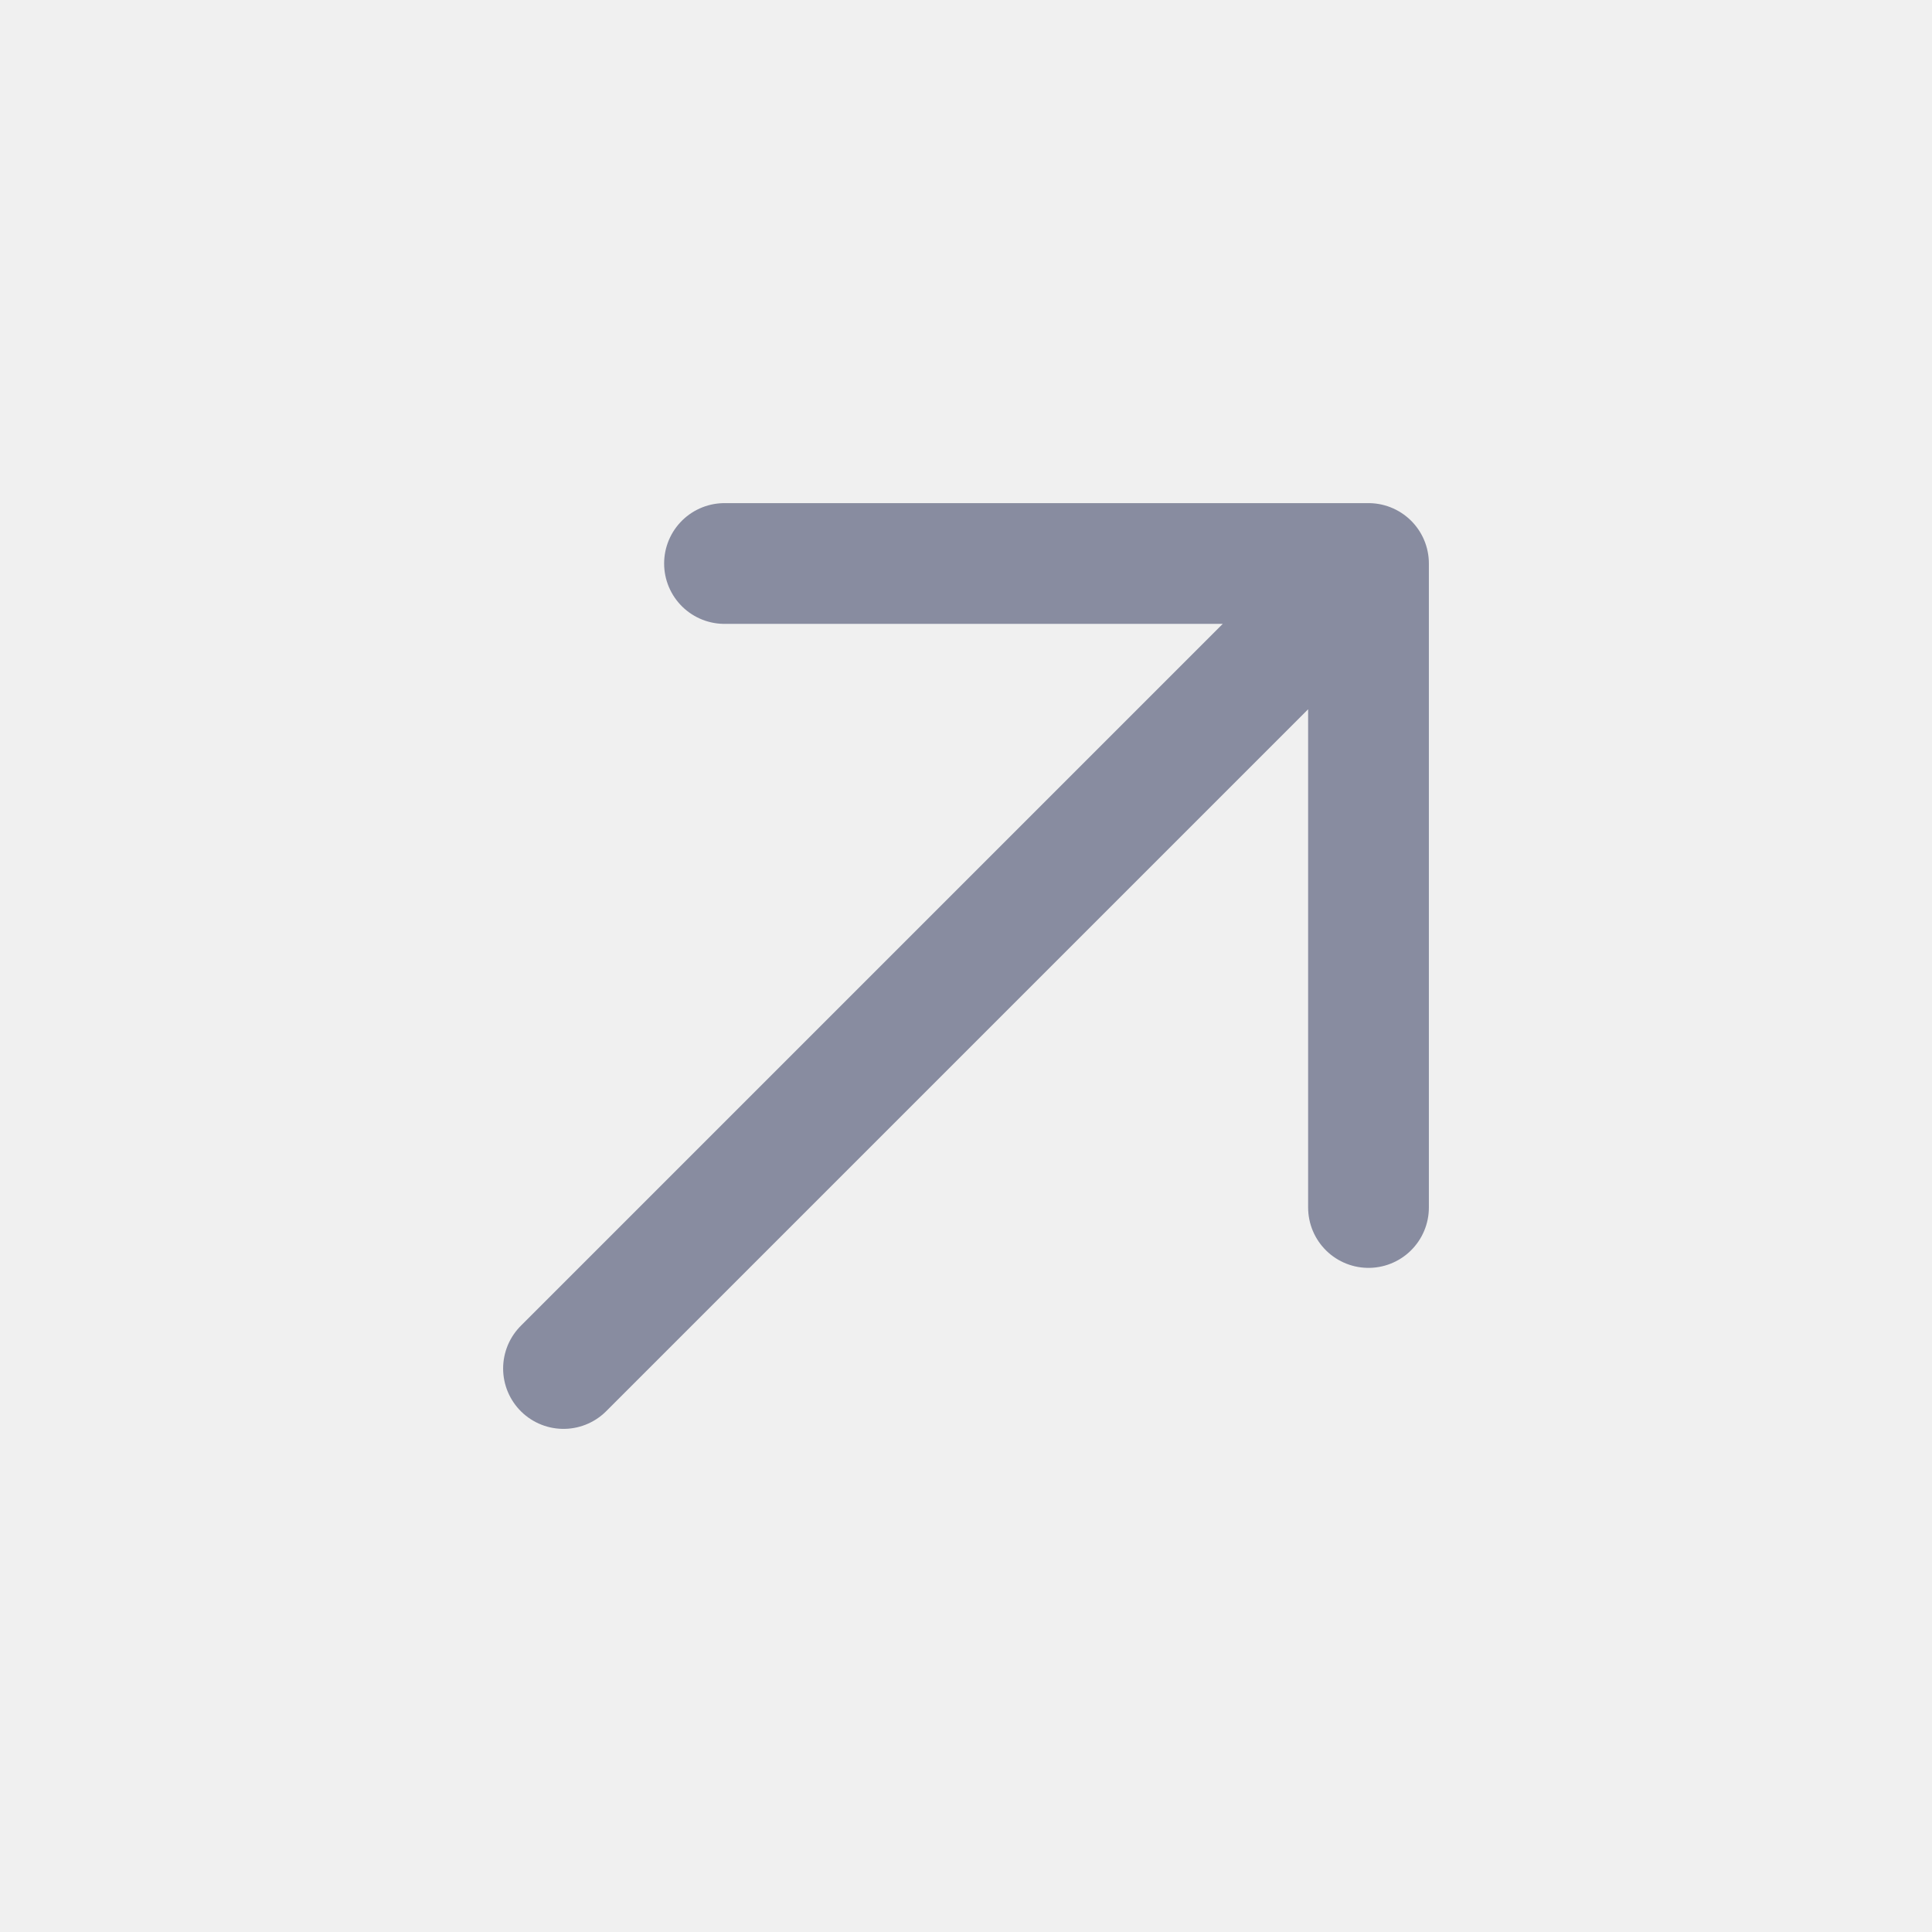
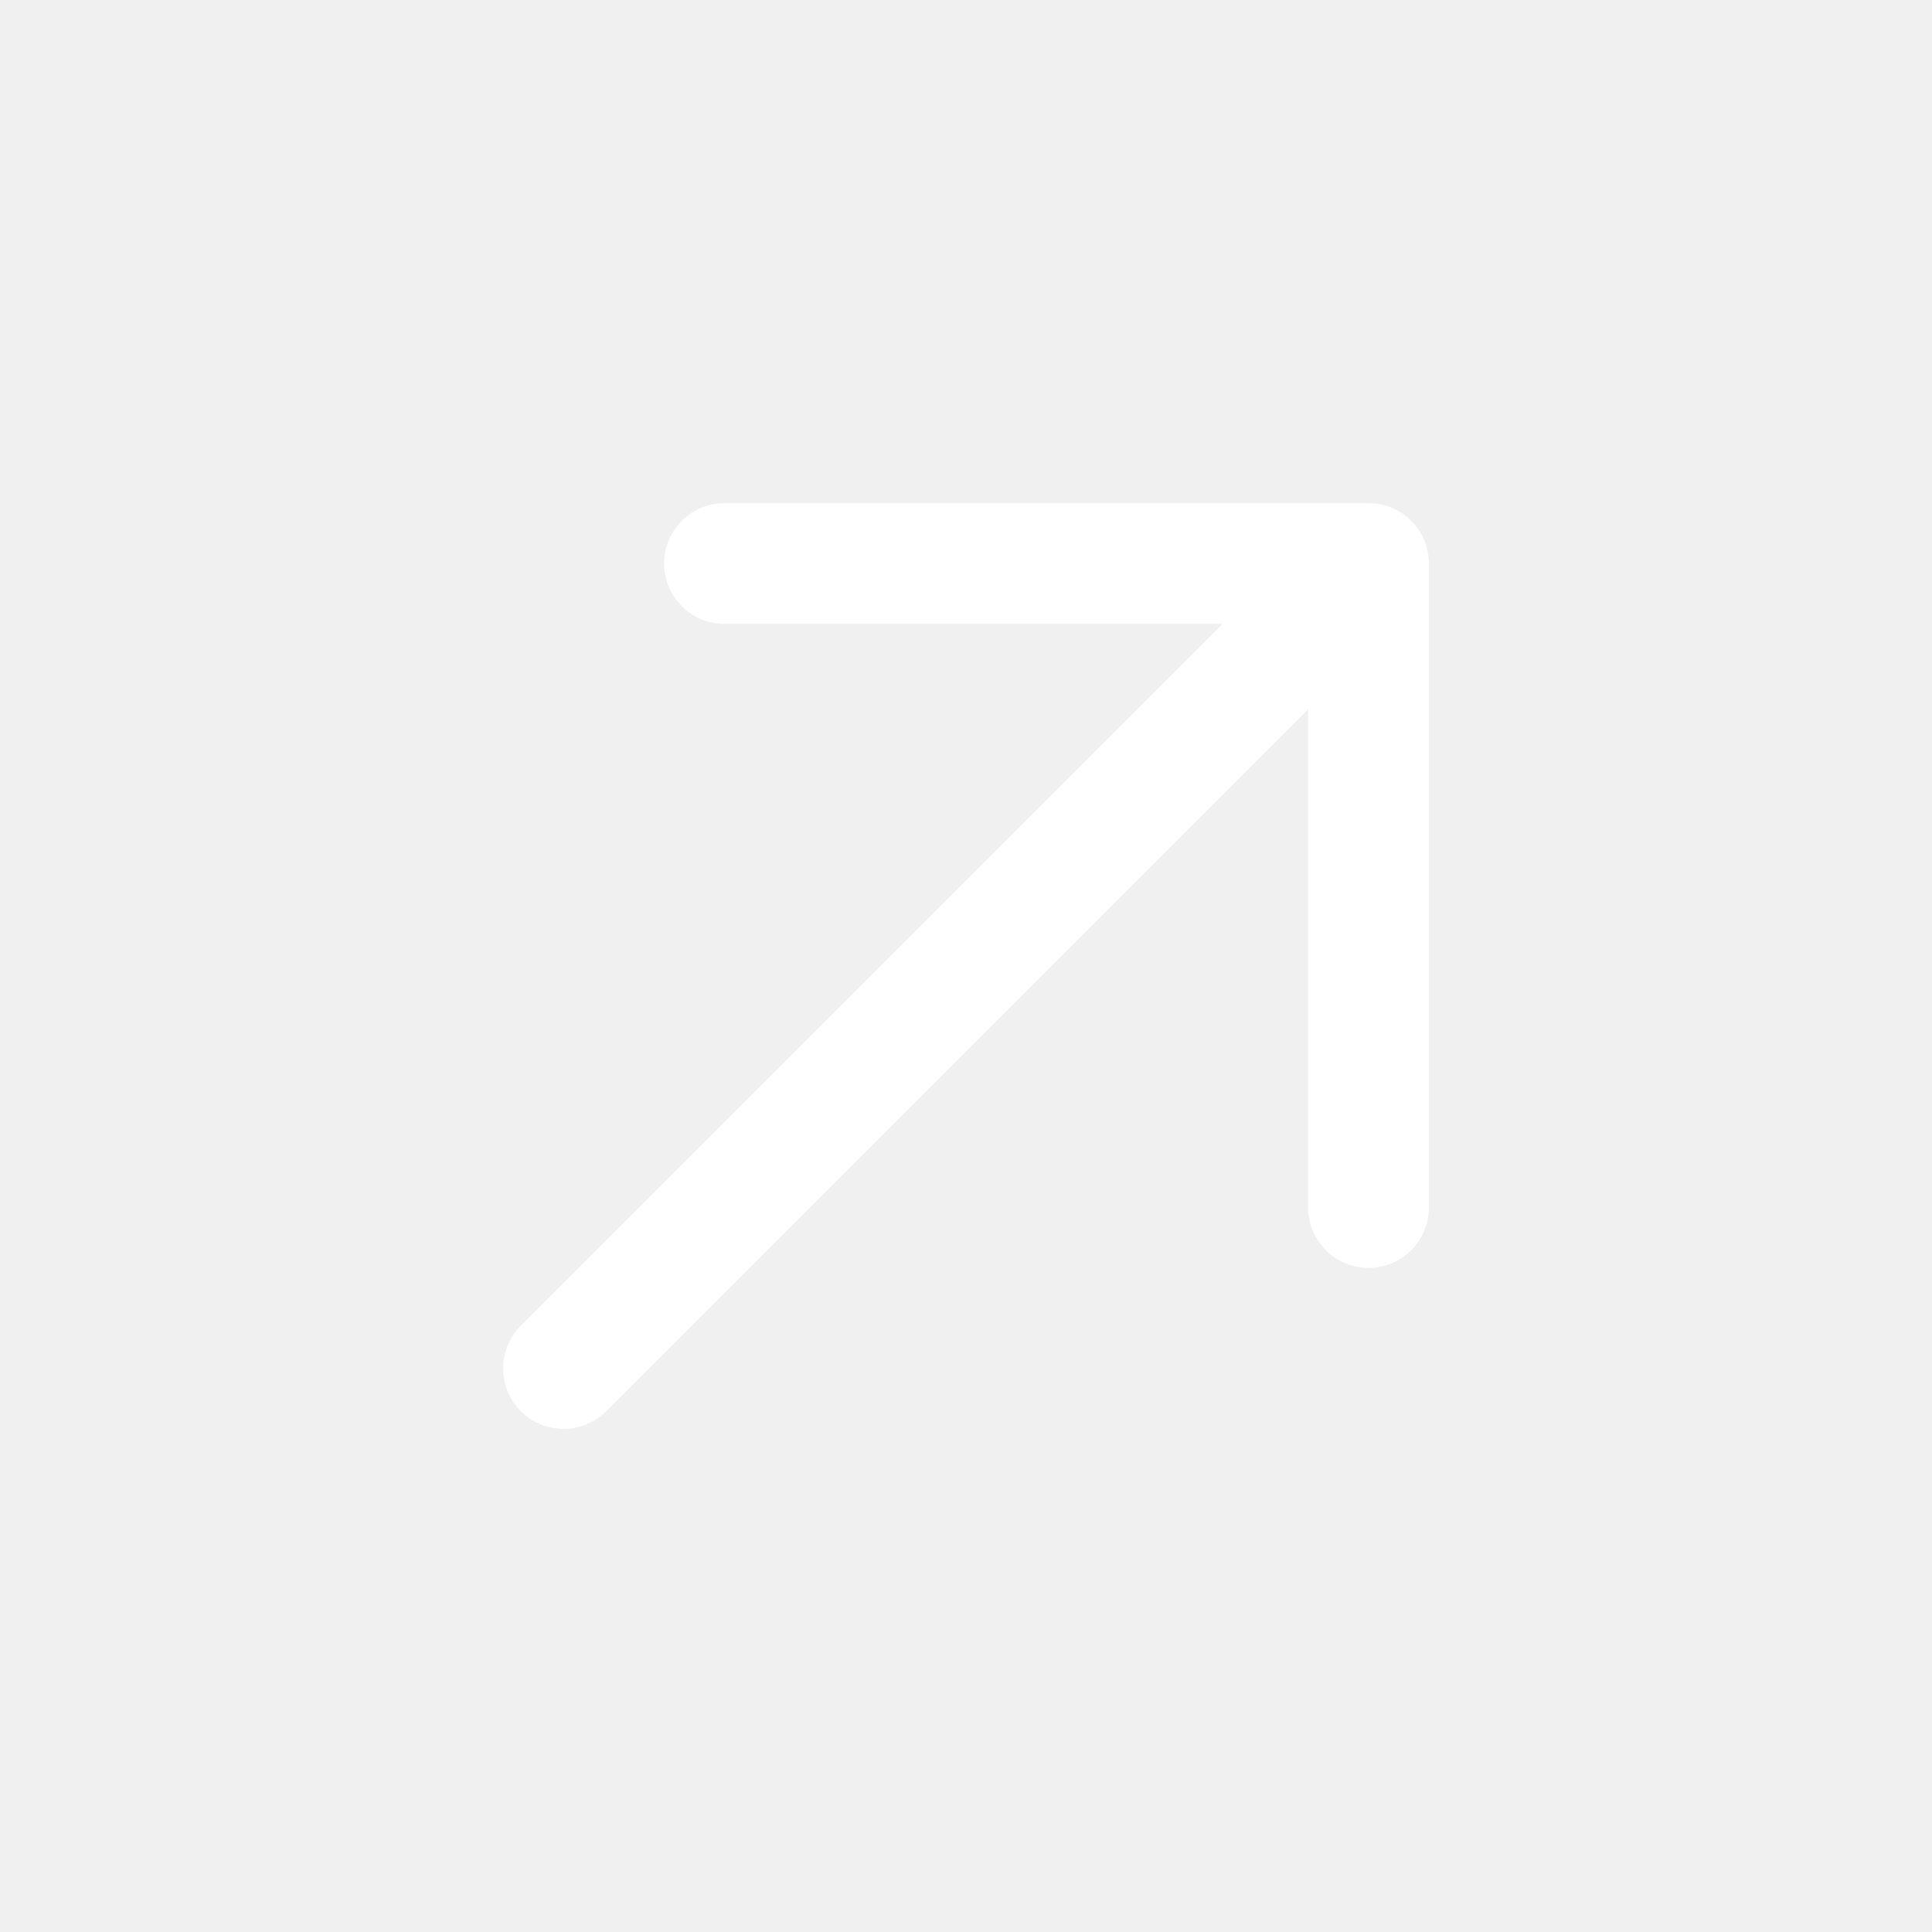
<svg xmlns="http://www.w3.org/2000/svg" width="24" height="24" viewBox="0 0 24 24" fill="none">
-   <path d="M7 17L17 7M17 7H9M17 7V15" stroke="#888CA0" stroke-width="1.5" stroke-linecap="round" stroke-linejoin="round" />
+   <path d="M7 17L17 7M17 7H9M17 7V15" stroke="#fff" stroke-width="1.5" stroke-linecap="round" stroke-linejoin="round" />
</svg>
